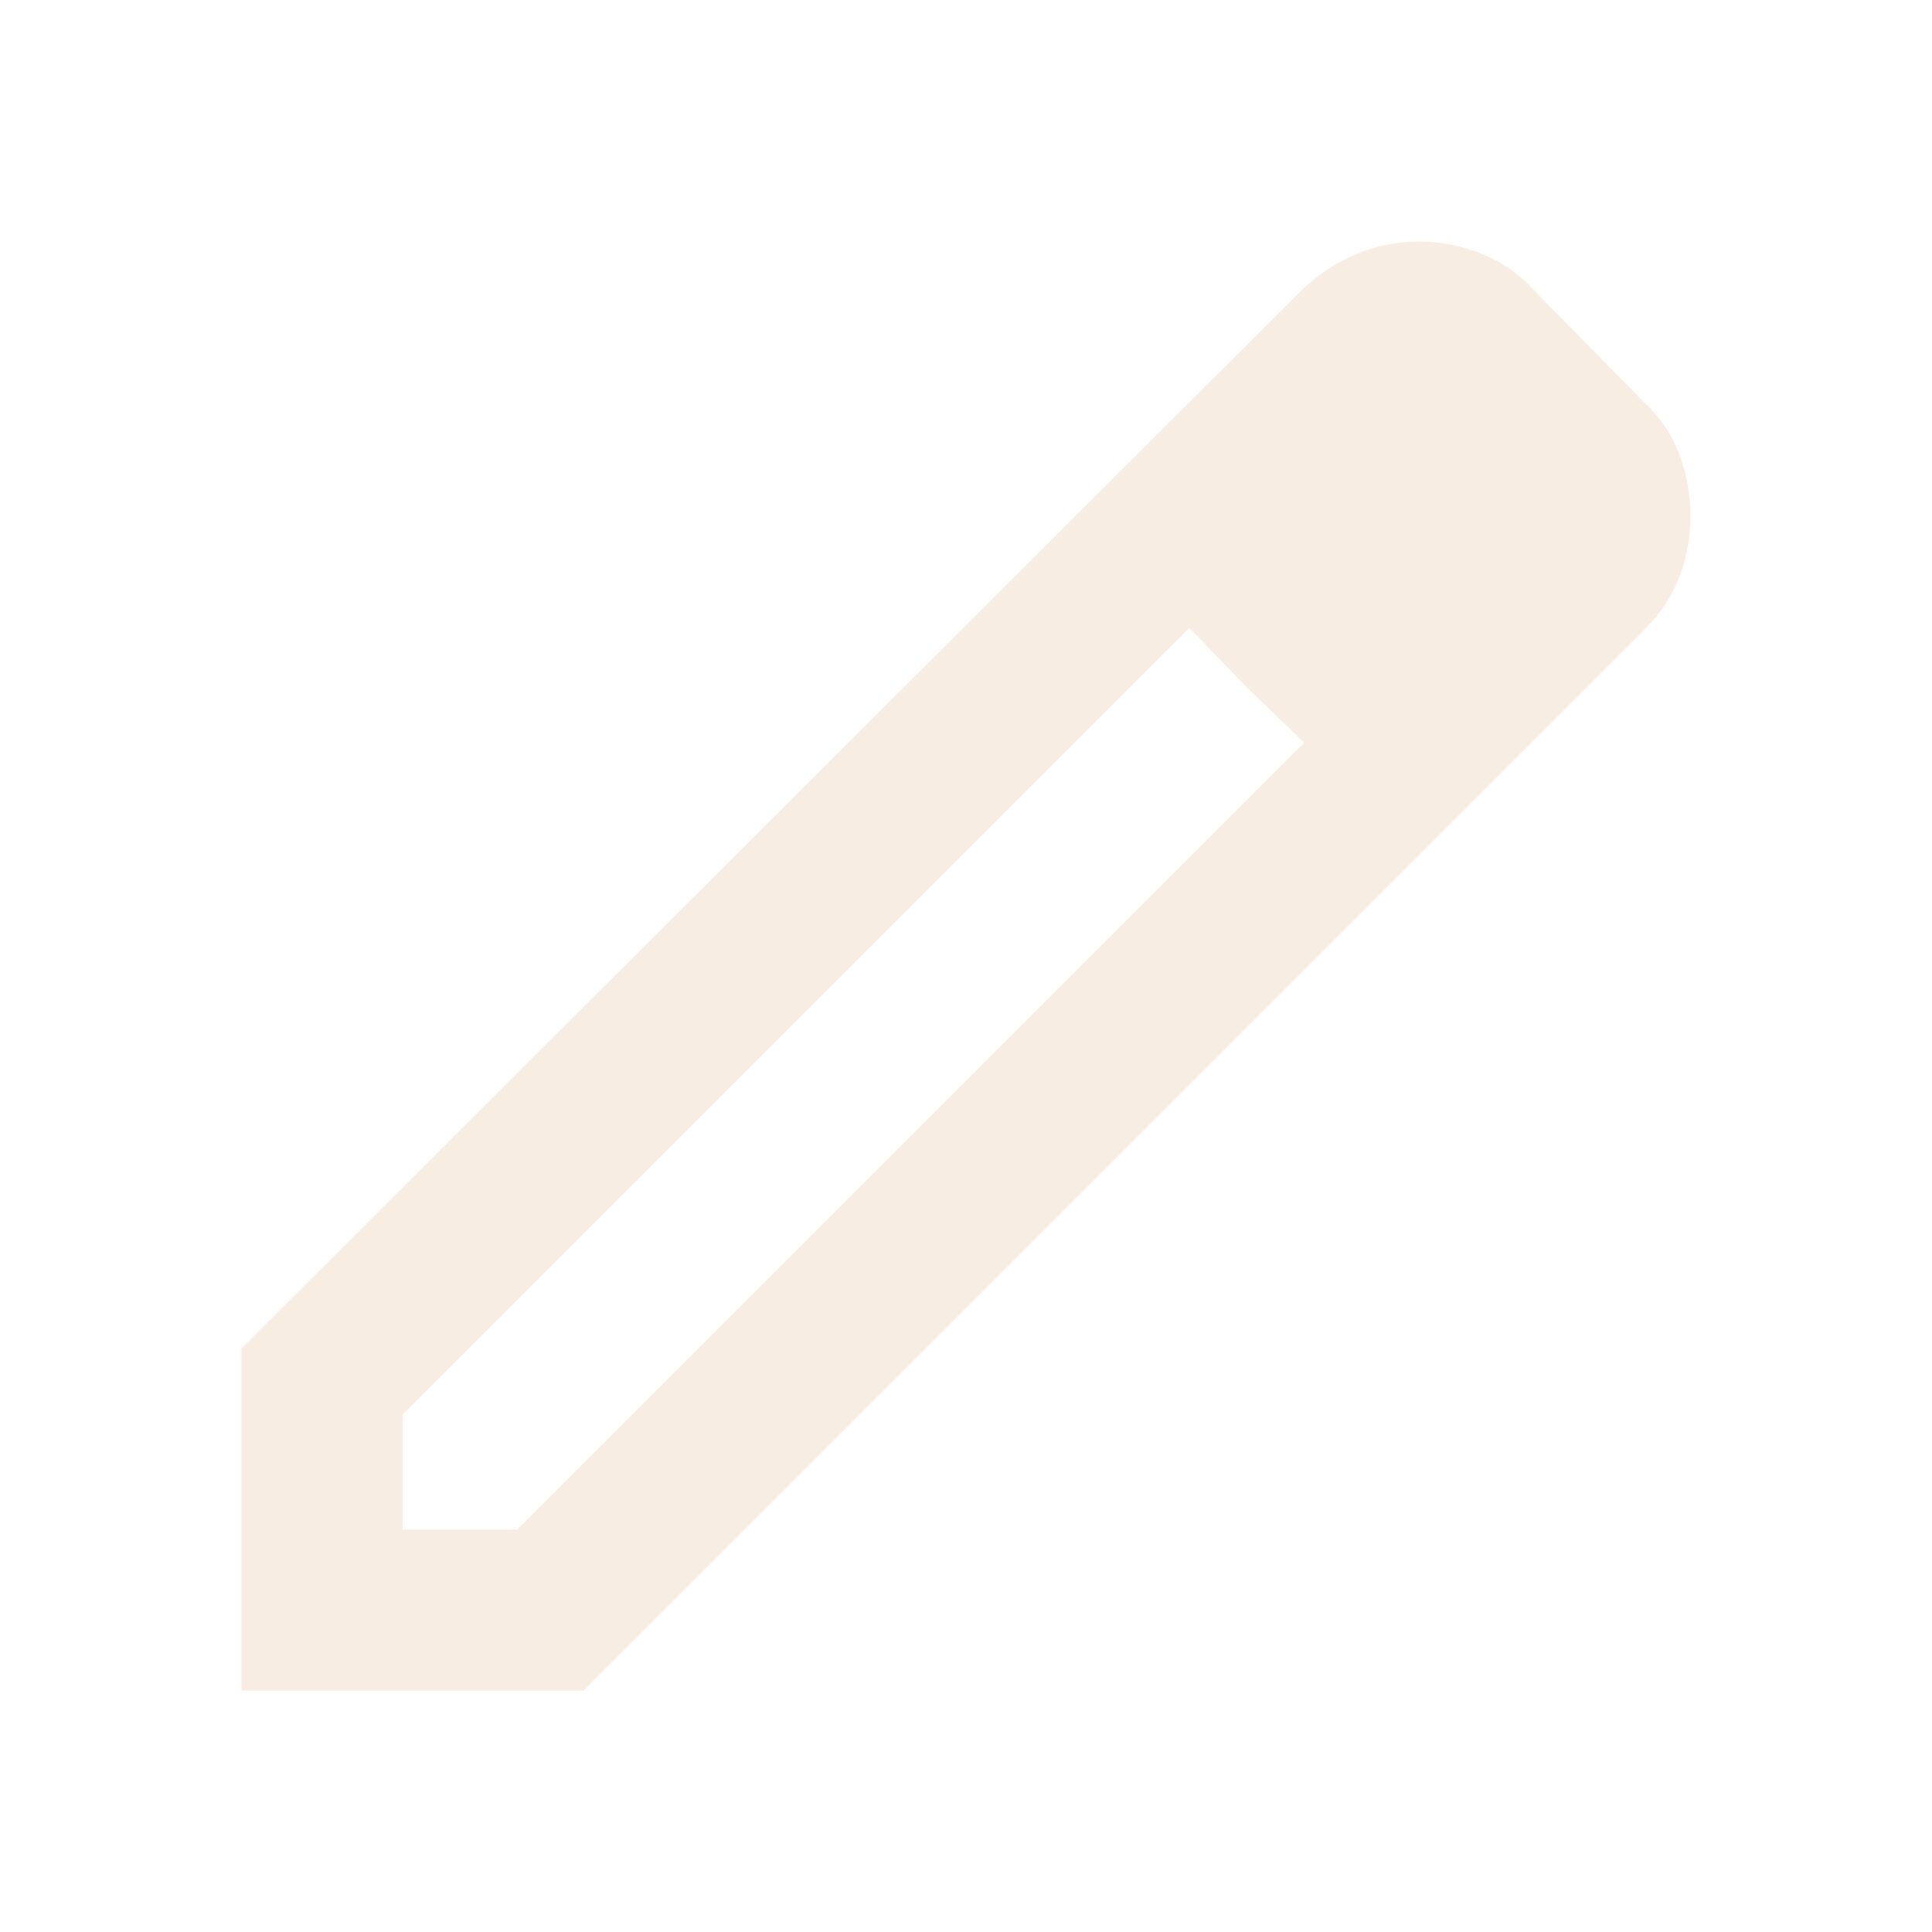
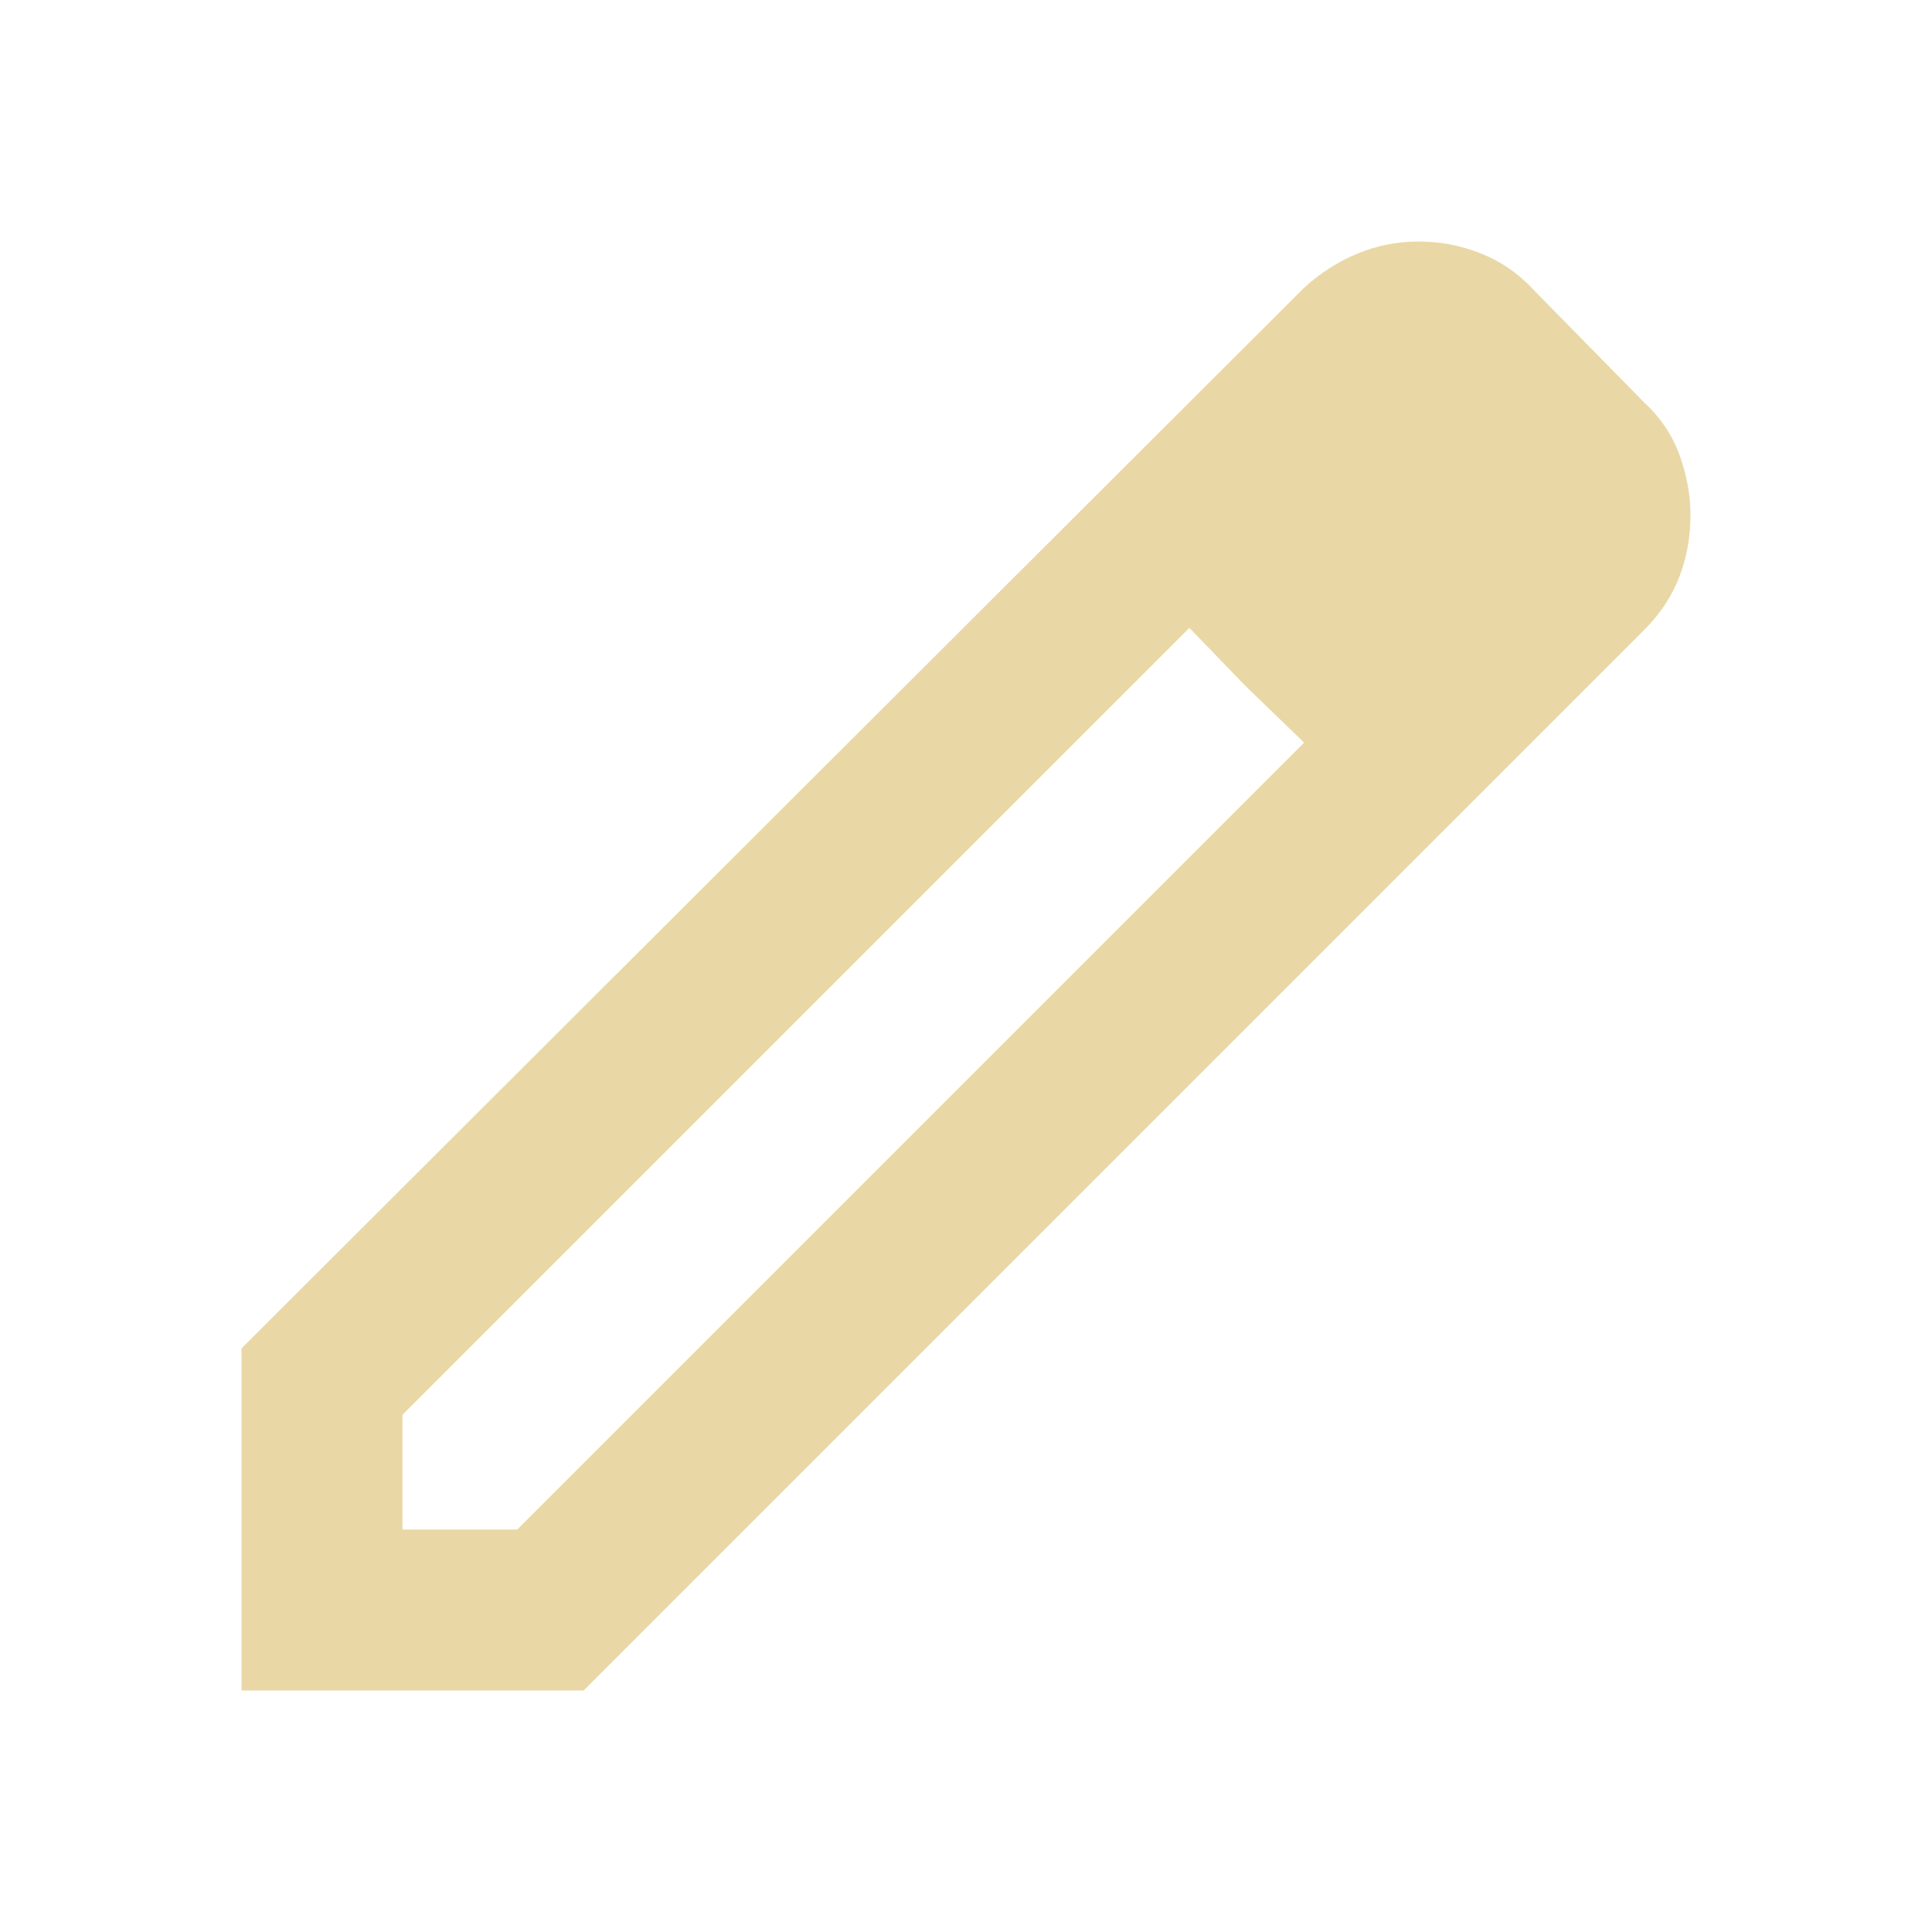
- <svg xmlns="http://www.w3.org/2000/svg" height="24px" viewBox="0 -960 960 960" width="24px" fill="#f7ede2">
+ <svg xmlns="http://www.w3.org/2000/svg" height="24px" viewBox="0 -960 960 960" width="24px" fill="#e9d8a6">
  <path d="M200-200h57l391-391-57-57-391 391v57Zm-80 80v-170l528-527q12-11 26.5-17t30.5-6q16 0 31 6t26 18l55 56q12 11 17.5 26t5.5 30q0 16-5.5 30.5T817-647L290-120H120Zm640-584-56-56 56 56Zm-141 85-28-29 57 57-29-28Z" />
</svg>
